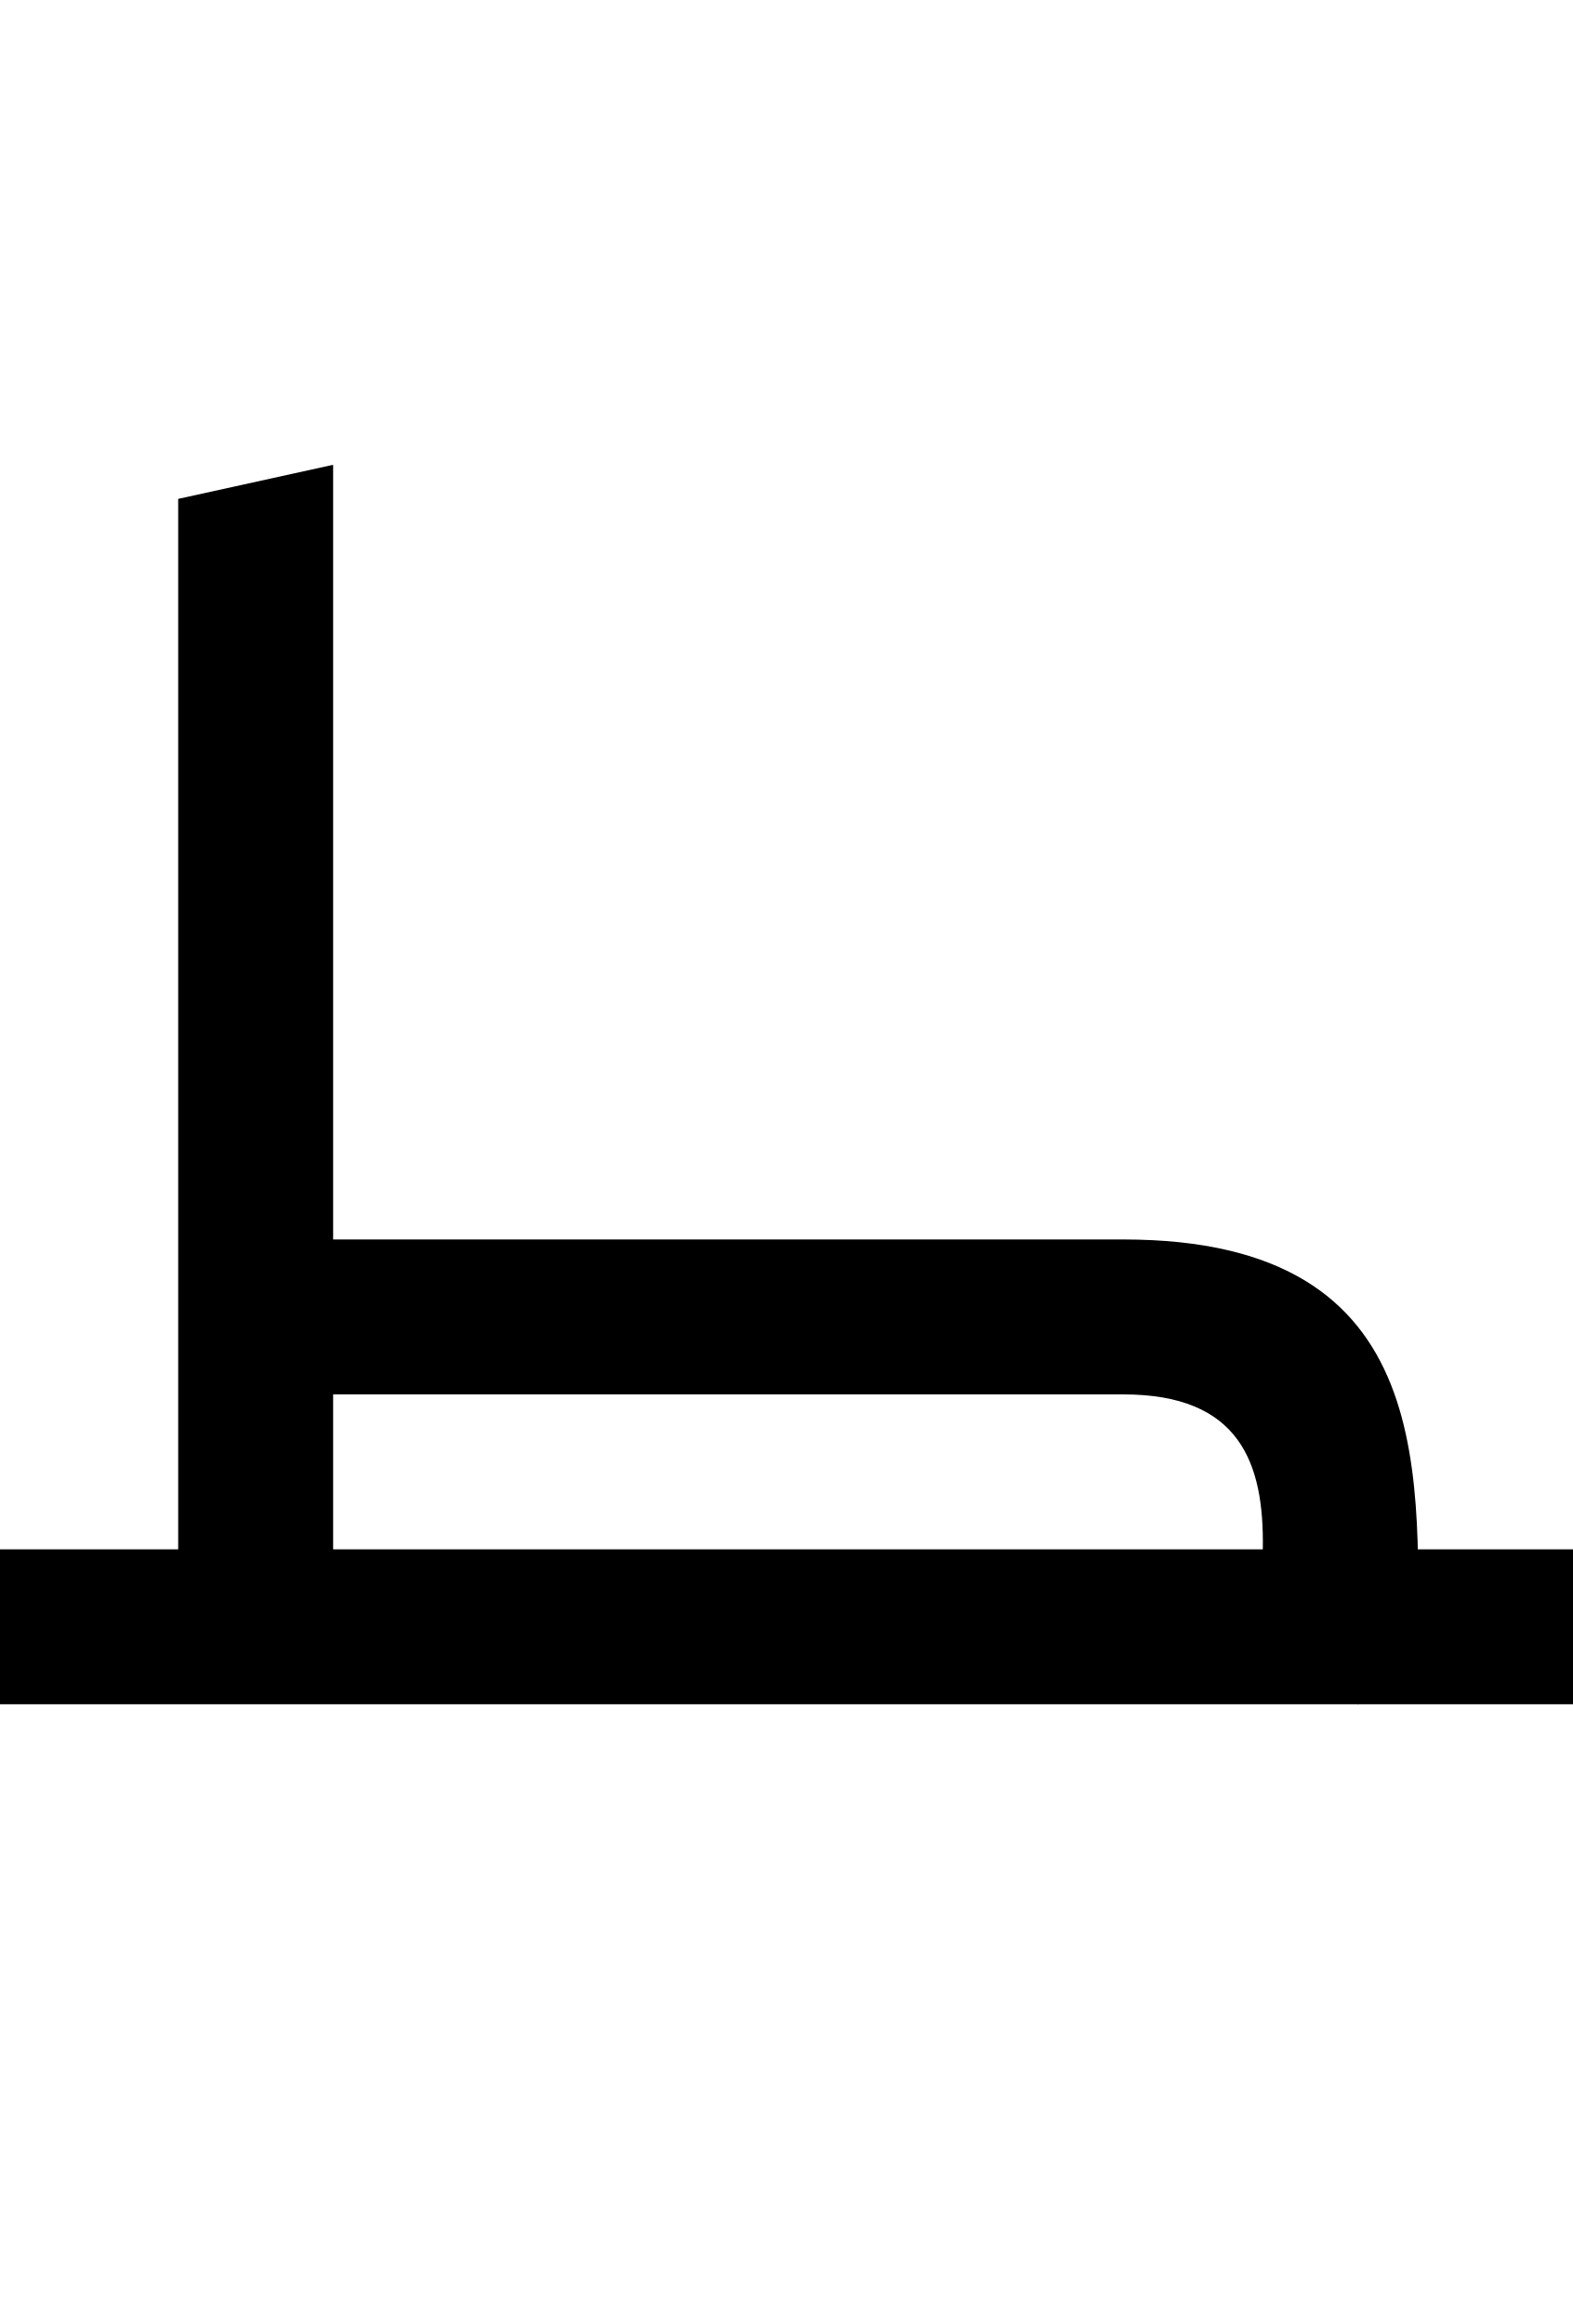
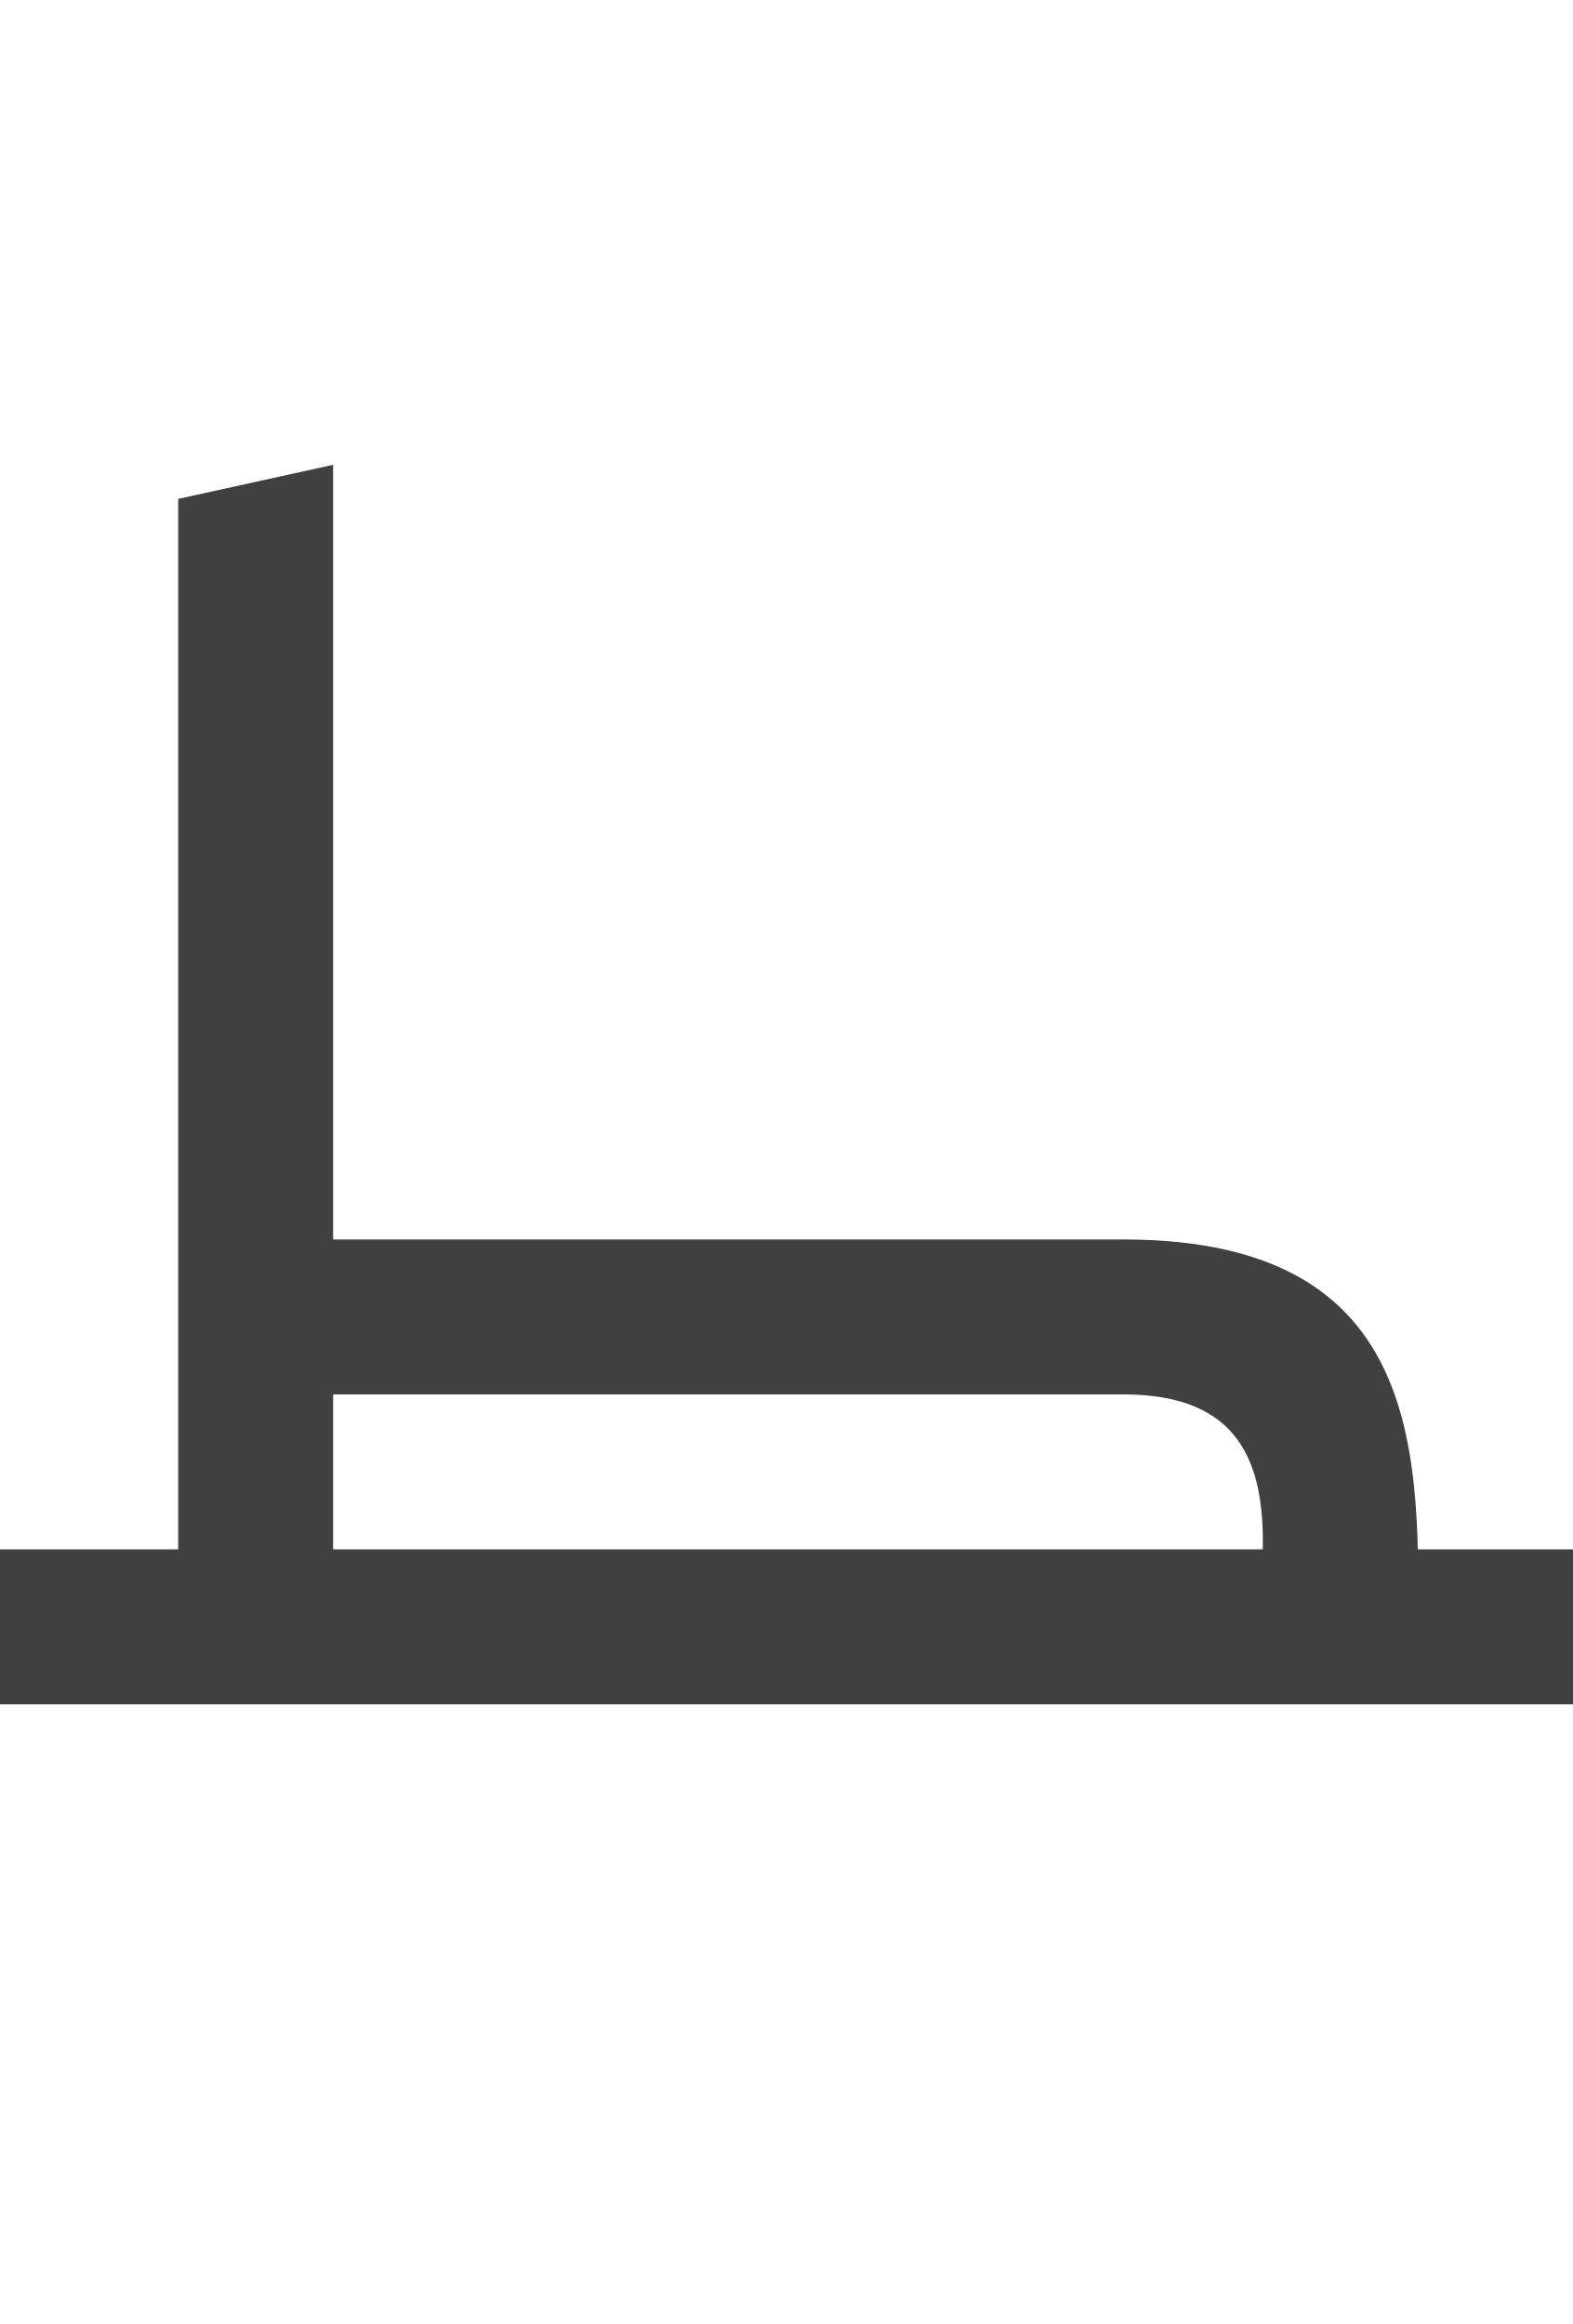
<svg xmlns="http://www.w3.org/2000/svg" version="1.1" viewBox="0 0 1015.0 1500.0" width="1015.0" height="1500.0">
  <g transform="matrix(1 0 0 -1 0 1100.0)">
-     <path d="M860.0 0.0H1035.0V100.0H860.0V0.0ZM-50.0 0.0H125.0V100.0H-50.0V0.0ZM115.0 50.0H215.0V800.0L115.0 778.0V50.0ZM-45.0 0.0H275.0V100.0H15.0L-45.0 0.0ZM465.0 550.0ZM465.0 550.0ZM465.0 -150.0ZM160.0 0.0H875.0C875.0 0.0 915.0 -2.0 915.0 23.0C915.0 143.0 932.0 300.0 725.0 300.0H160.0V200.0H725.0C800.0 200.0 816.0 156.0 815.0 100.0H160.0V0.0Z" />
+     <path opacity="0.75" d="M860.0 0.0H1035.0V100.0H860.0V0.0ZM-50.0 0.0H125.0V100.0H-50.0V0.0ZM115.0 50.0H215.0V800.0L115.0 778.0V50.0ZM-45.0 0.0H275.0V100.0H15.0L-45.0 0.0ZM465.0 550.0ZM465.0 550.0ZM465.0 -150.0ZM160.0 0.0H875.0C875.0 0.0 915.0 -2.0 915.0 23.0C915.0 143.0 932.0 300.0 725.0 300.0H160.0V200.0H725.0C800.0 200.0 816.0 156.0 815.0 100.0H160.0V0.0Z" />
  </g>
</svg>
